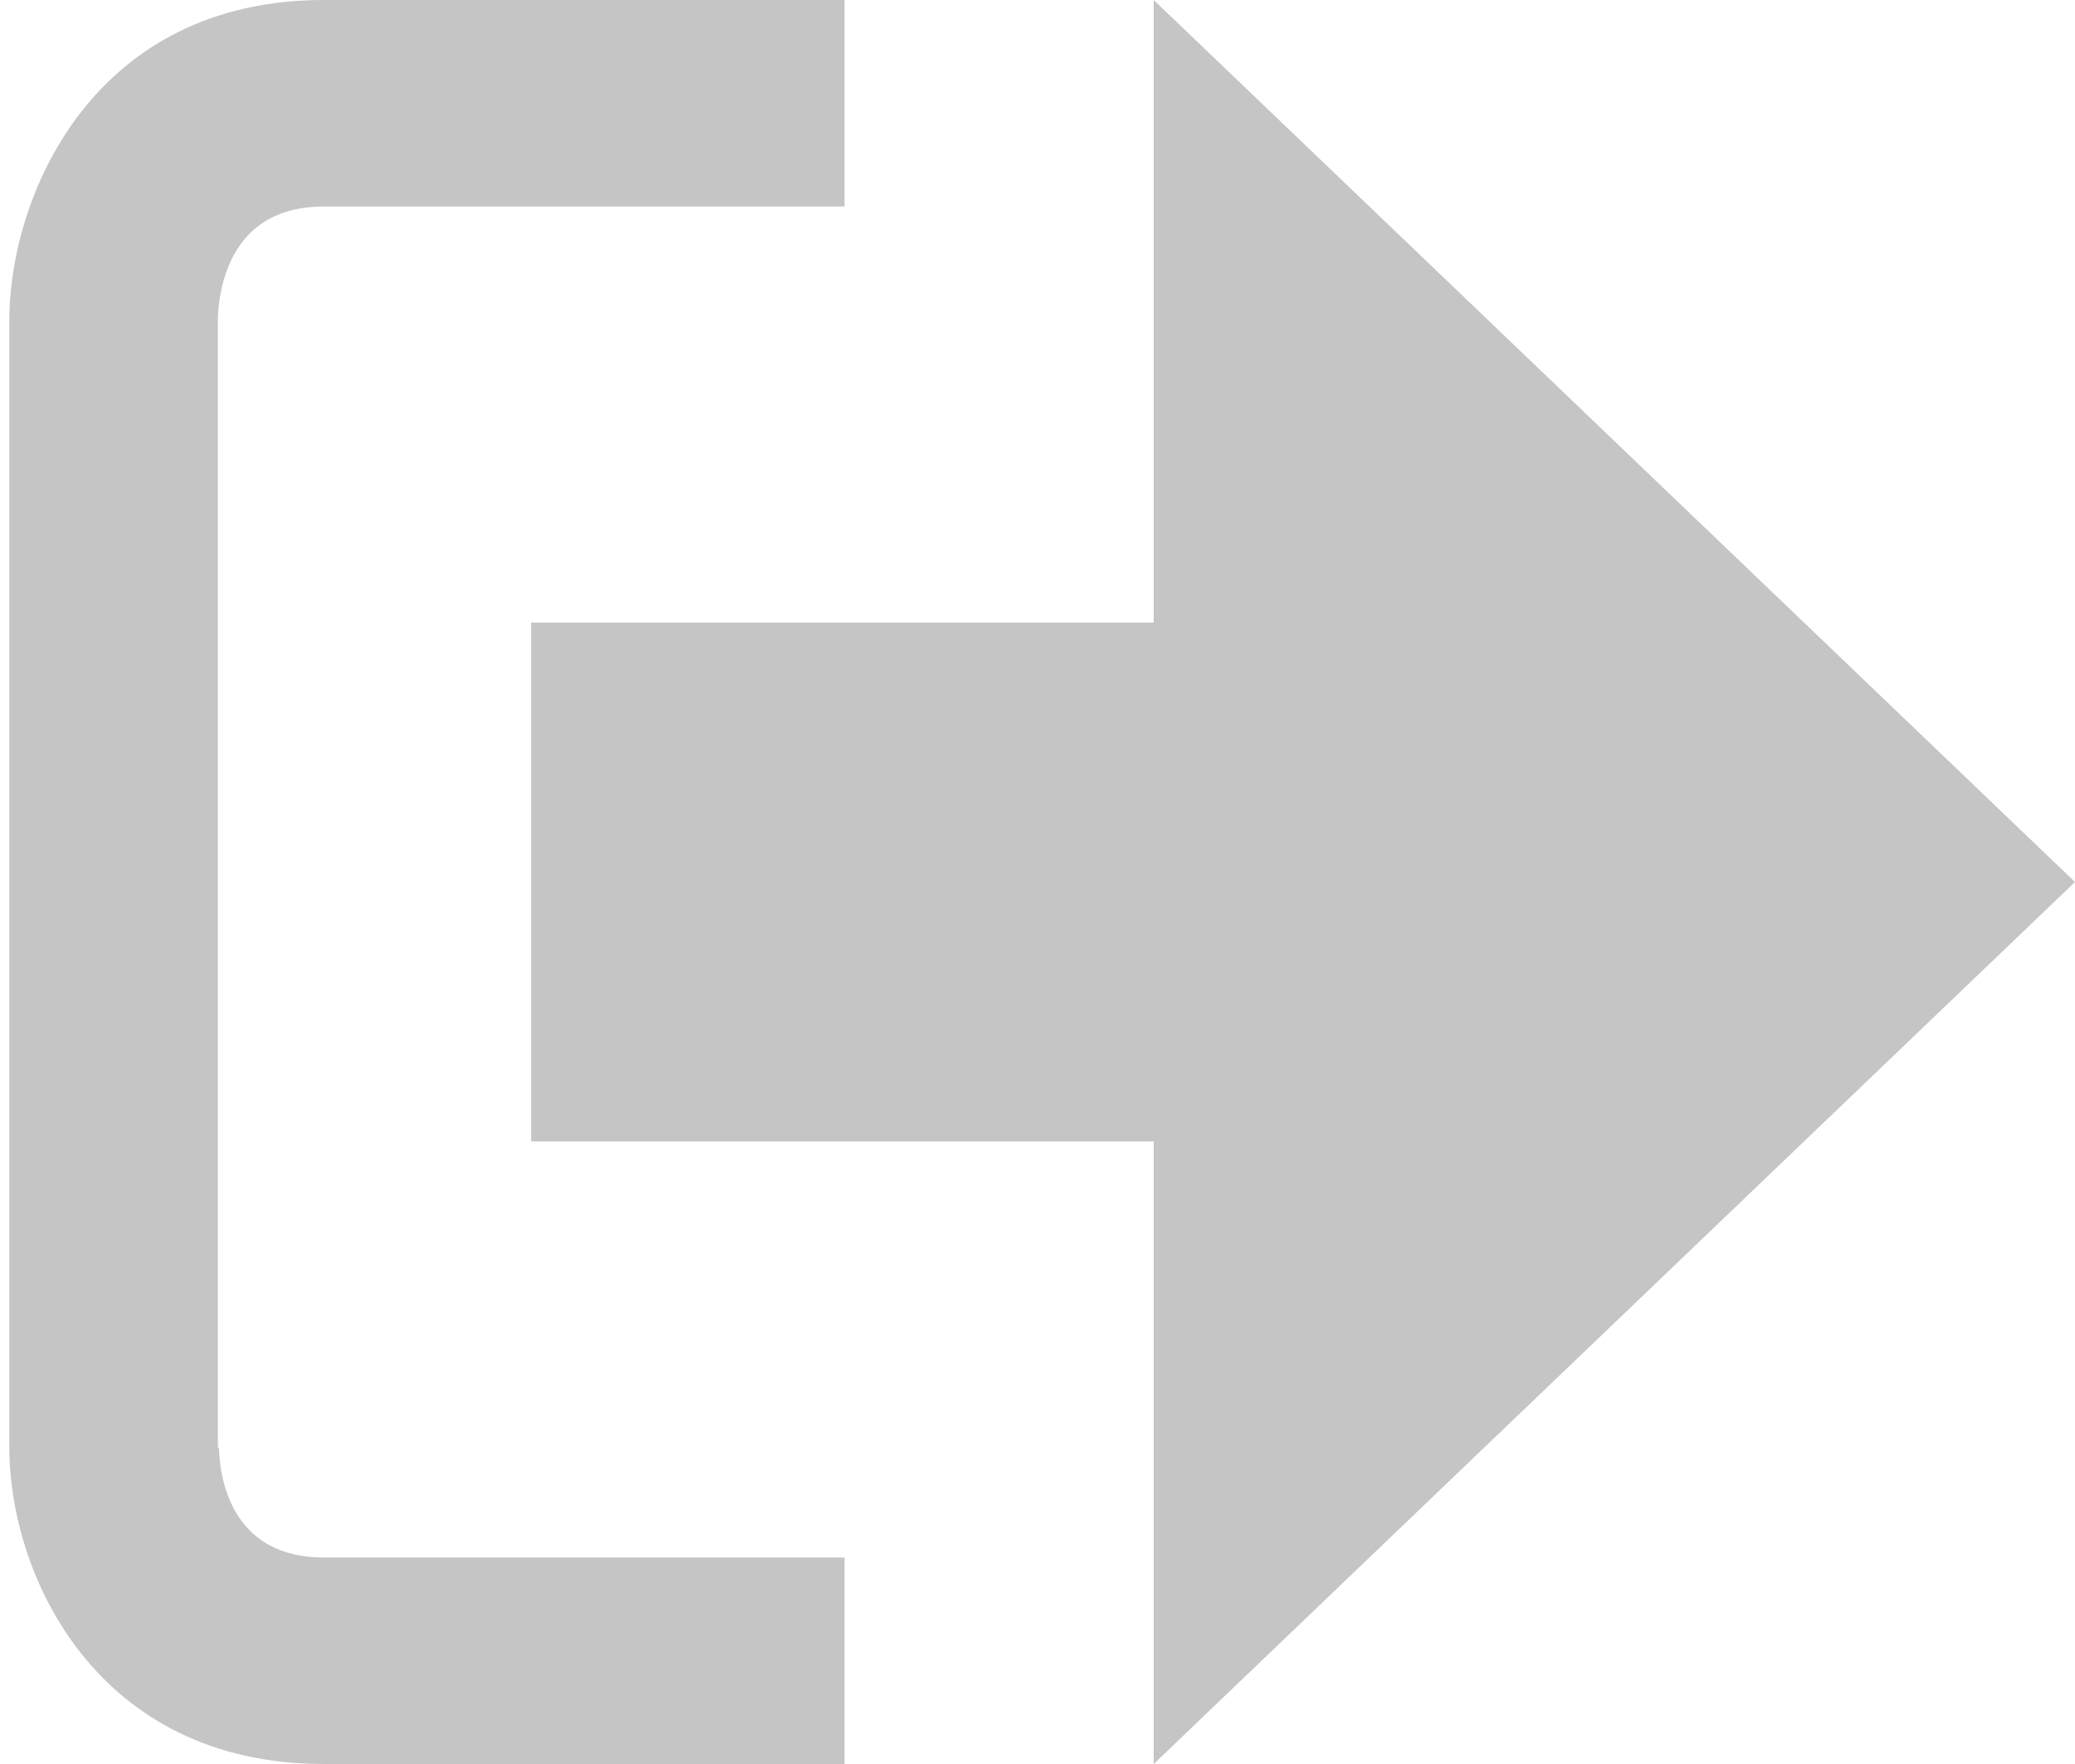
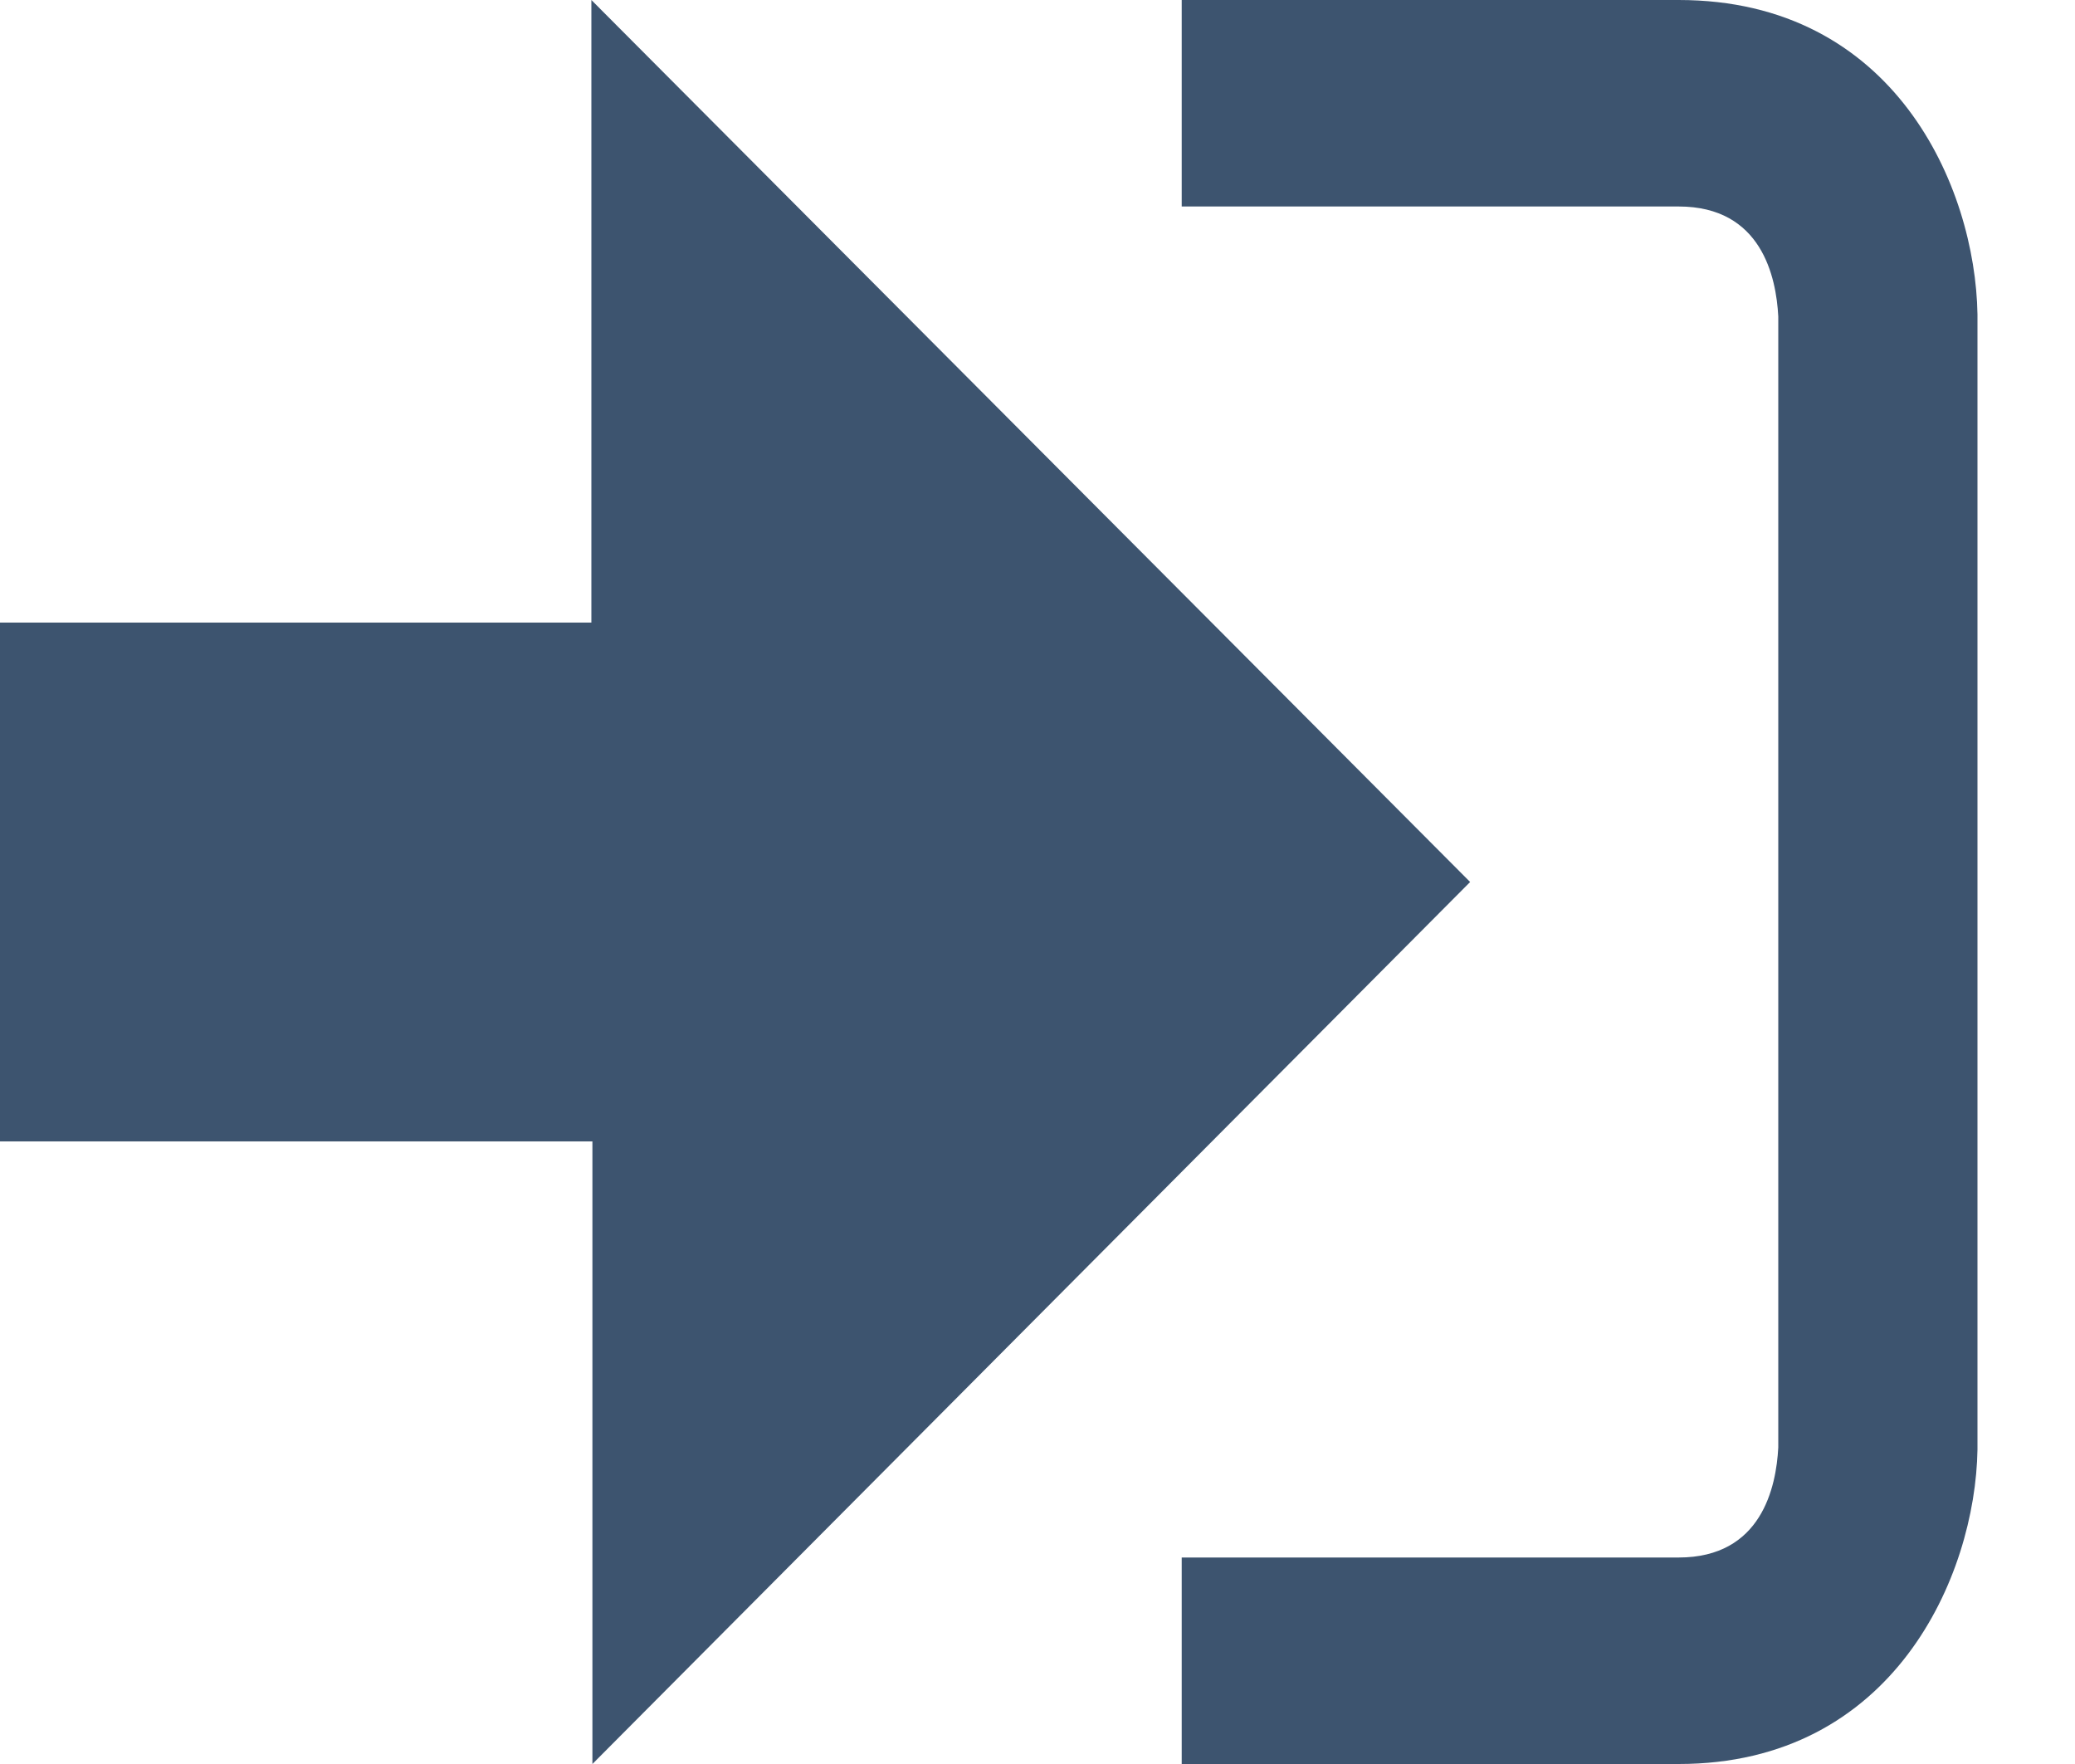
<svg xmlns="http://www.w3.org/2000/svg" width="20" height="17" fill="none">
-   <path d="M20 8.5L11.12 0v6h-6v5h6v6L20 8.5z" fill="#C5C5C5" />
-   <path d="M2.1 13.95V3.05c.02-.38.18-1.06 1.02-1.06h5.02V0H3.12C.94 0 .12 1.81.09 3.03v10.94C.1 15.2.94 17 3.12 17h5.02v-1.99H3.12c-.84 0-1-.68-1.01-1.06z" fill="#C5C5C5" />
+   <path d="M14.17 8.5L5.7 0v6H0v5h5.71v6l8.46-8.5z" fill="#3D546F" />
+   <path d="M16.18 15.01h-4.79V17h4.79c2.07 0 2.86-1.81 2.88-3.03V3.03C19.04 1.8 18.26 0 16.18 0h-4.79v1.99h4.79c.8 0 .94.68.96 1.06v10.9c-.02.38-.16 1.06-.96 1.06z" fill="#3D546F" />
</svg>
